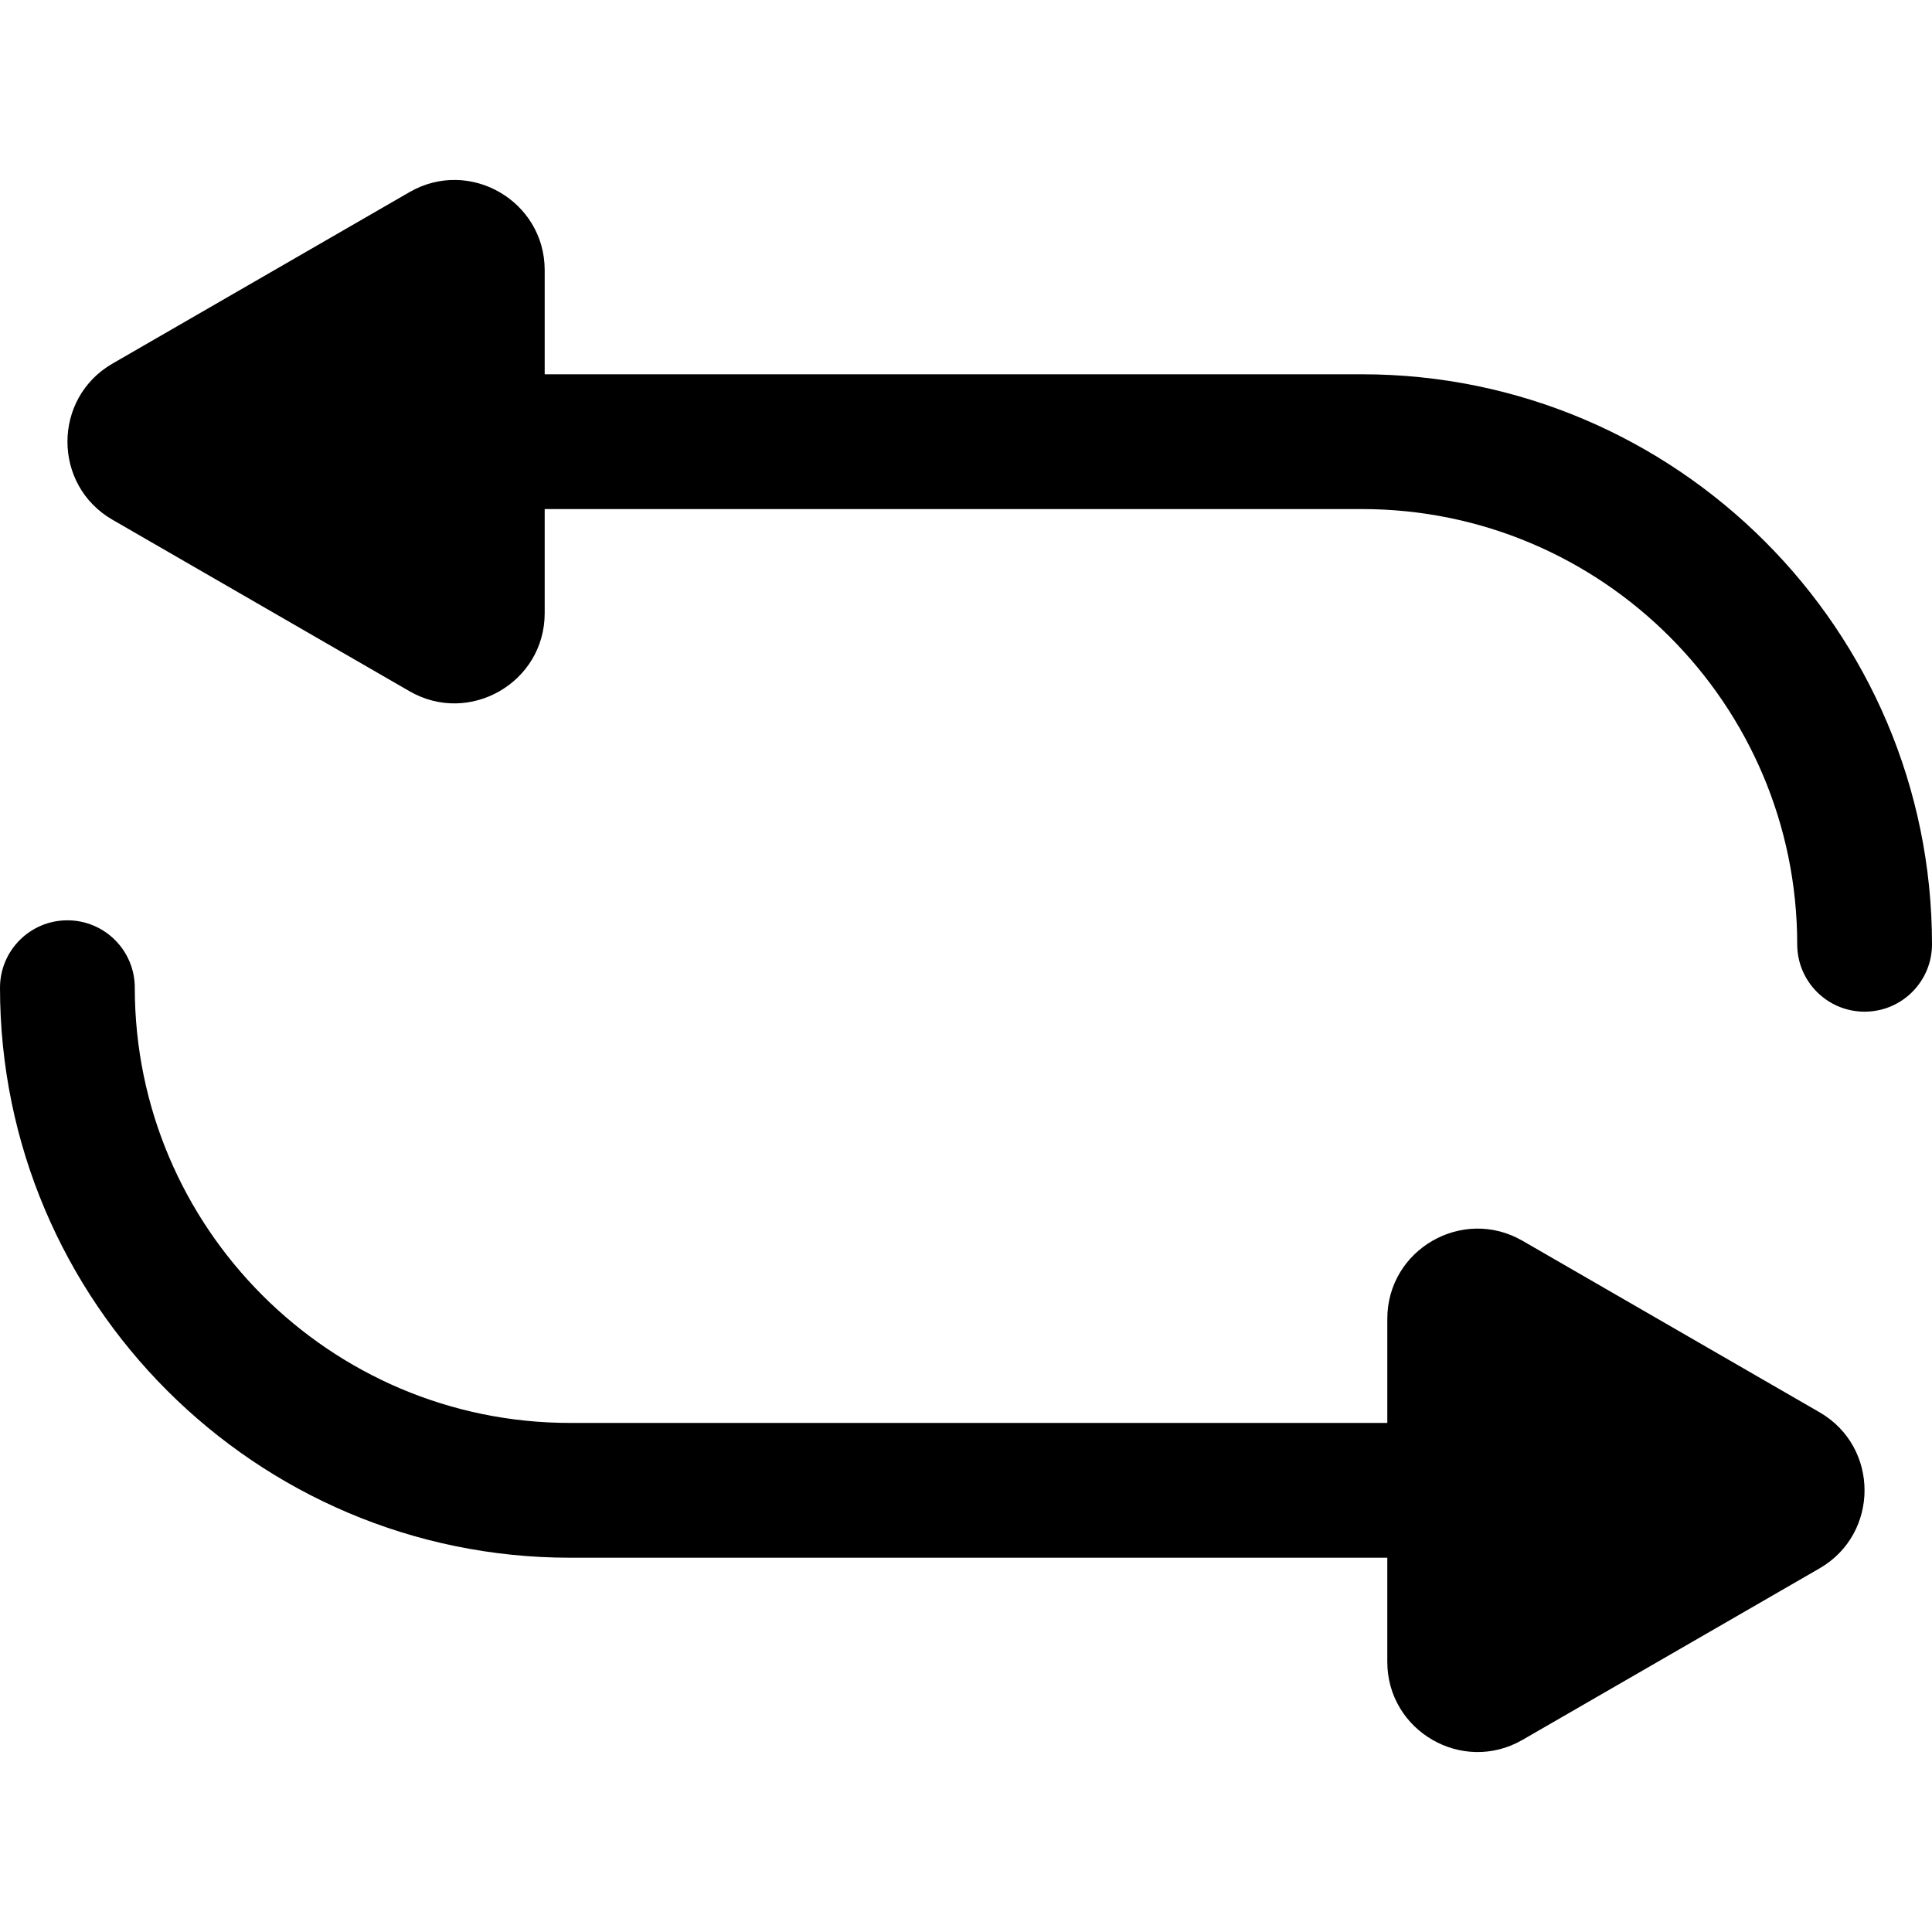
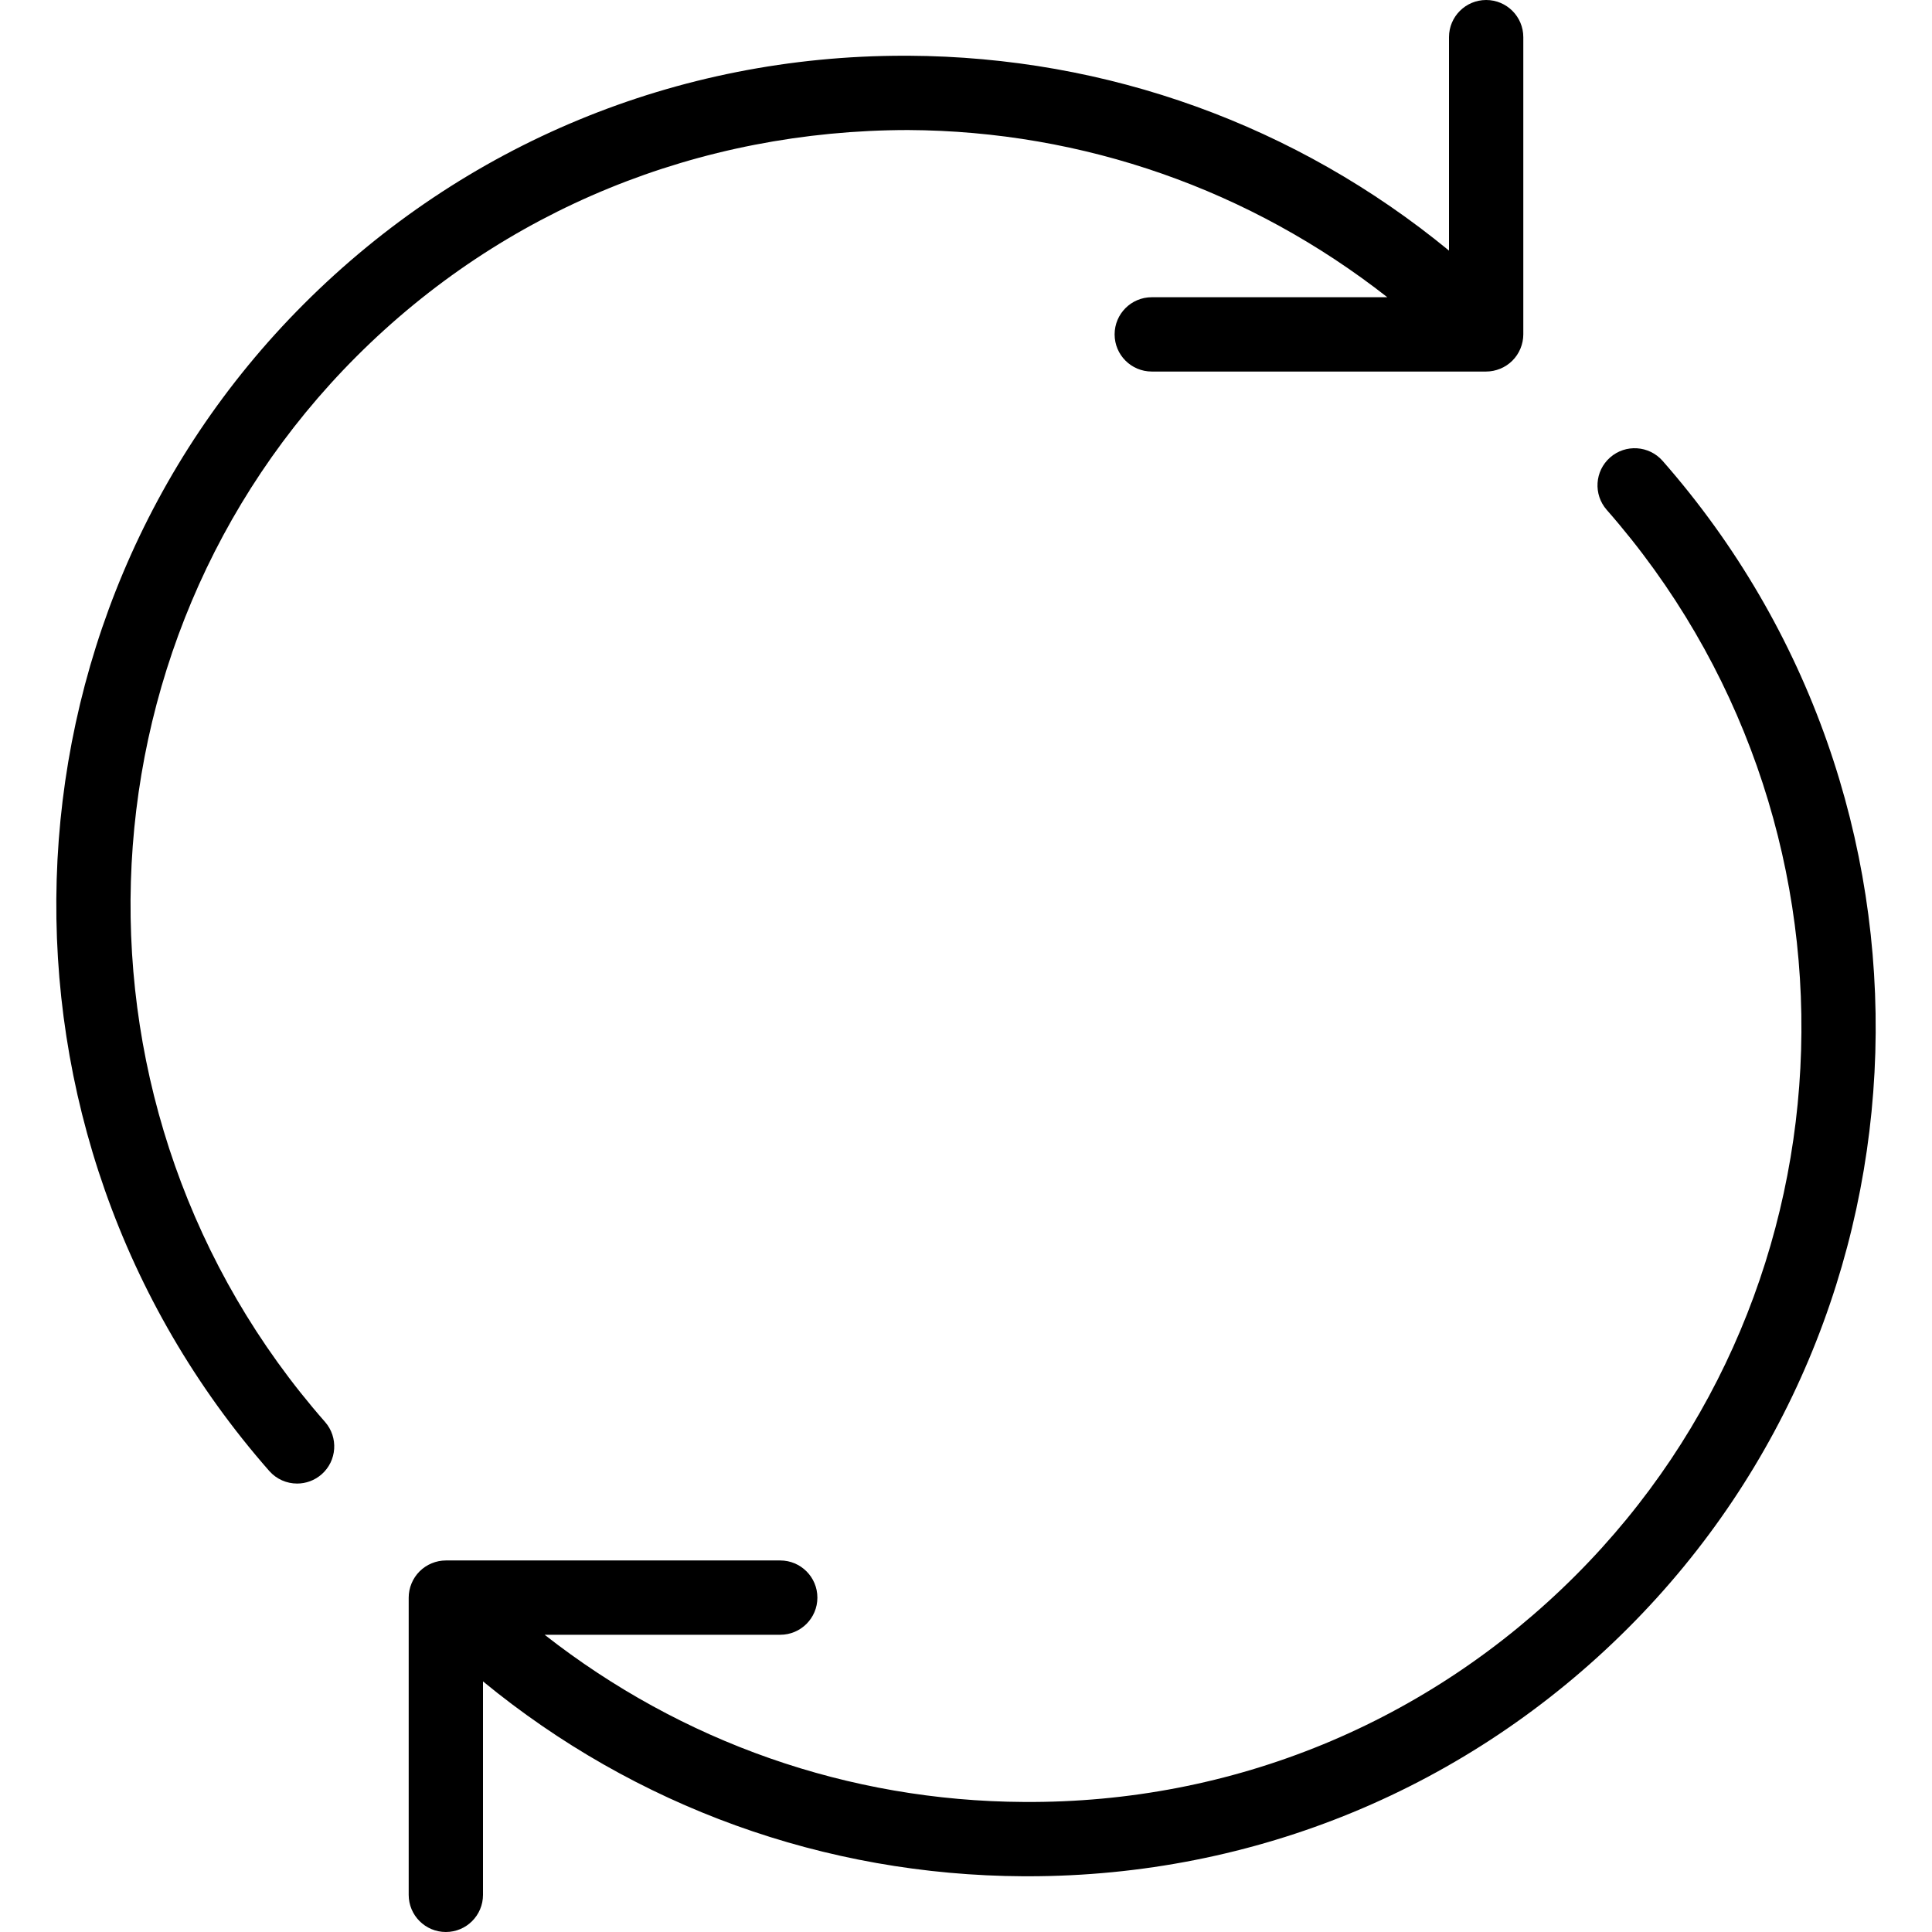
- <svg xmlns="http://www.w3.org/2000/svg" version="1.1" id="Layer_1" x="0px" y="0px" viewBox="0 0 512 512" style="enable-background:new 0 0 512 512;" xml:space="preserve">
+ <svg xmlns="http://www.w3.org/2000/svg" version="1.1" id="Capa_1" x="0px" y="0px" viewBox="0 0 52 52" style="enable-background:new 0 0 52 52;" xml:space="preserve">
  <g>
-     <g>
-       <g>
-         <path d="M482.197,374.266l-78.717-45.448c-15.89-9.174-35.829,2.308-35.829,20.686v27.587H151.058     C87.461,377.09,35.721,325.351,35.721,261.753c0-9.864-7.997-17.86-17.86-17.86c-9.864,0-17.86,7.997-17.86,17.86     c0,83.294,67.765,151.058,151.058,151.058h216.591v27.587c0,18.347,19.913,29.876,35.829,20.686l78.717-45.447     C498.086,406.465,498.113,383.456,482.197,374.266z" />
-         <path d="M360.942,99.189H144.349V71.601c0-18.347-19.913-29.876-35.829-20.686L29.803,96.362     c-15.889,9.173-15.917,32.182,0,41.372l78.717,45.448c15.89,9.174,35.829-2.309,35.829-20.686v-27.587h216.593     c63.598,0,115.337,51.739,115.337,115.337c0,9.864,7.997,17.86,17.86,17.86c9.864,0,17.86-7.997,17.86-17.86     C512,166.953,444.235,99.189,360.942,99.189z" />
-       </g>
-     </g>
+     <path d="M24.439,3.5C29.172,3.524,33.661,5.116,37.34,8H31c-0.552,0-1,0.447-1,1s0.448,1,1,1h9c0.13,0,0.26-0.027,0.382-0.077   c0.245-0.101,0.44-0.296,0.541-0.541C40.973,9.26,41,9.13,41,9V1c0-0.553-0.448-1-1-1s-1,0.447-1,1v5.745   c-4.101-3.37-9.188-5.219-14.551-5.245c-0.04,0-0.079,0-0.118,0c-6.108,0-11.84,2.37-16.151,6.681   c-8.511,8.511-8.922,22.308-0.935,31.408c0.198,0.226,0.474,0.341,0.752,0.341c0.234,0,0.469-0.082,0.659-0.248   c0.415-0.364,0.456-0.996,0.092-1.411C1.454,29.959,1.826,17.363,9.594,9.595C13.552,5.637,18.818,3.506,24.439,3.5z" />
+     <path d="M44.748,12.403c-0.364-0.413-0.997-0.455-1.411-0.091c-0.415,0.364-0.456,0.996-0.092,1.411   c7.3,8.312,6.931,20.91-0.84,28.682c-3.958,3.958-9.217,6.133-14.845,6.095c-4.733-0.024-9.222-1.616-12.901-4.5H21   c0.552,0,1-0.447,1-1s-0.448-1-1-1h-9c-0.13,0-0.26,0.026-0.382,0.077c-0.245,0.101-0.44,0.296-0.541,0.541   C11.026,42.74,11,42.87,11,43v8c0,0.553,0.448,1,1,1s1-0.447,1-1v-5.745c4.101,3.37,9.188,5.219,14.551,5.245   c0.04,0,0.079,0,0.118,0c6.108,0,11.84-2.37,16.151-6.681C52.334,35.305,52.742,21.506,44.748,12.403z" />
  </g>
  <g>
</g>
  <g>
</g>
  <g>
</g>
  <g>
</g>
  <g>
</g>
  <g>
</g>
  <g>
</g>
  <g>
</g>
  <g>
</g>
  <g>
</g>
  <g>
</g>
  <g>
</g>
  <g>
</g>
  <g>
</g>
  <g>
</g>
</svg>
